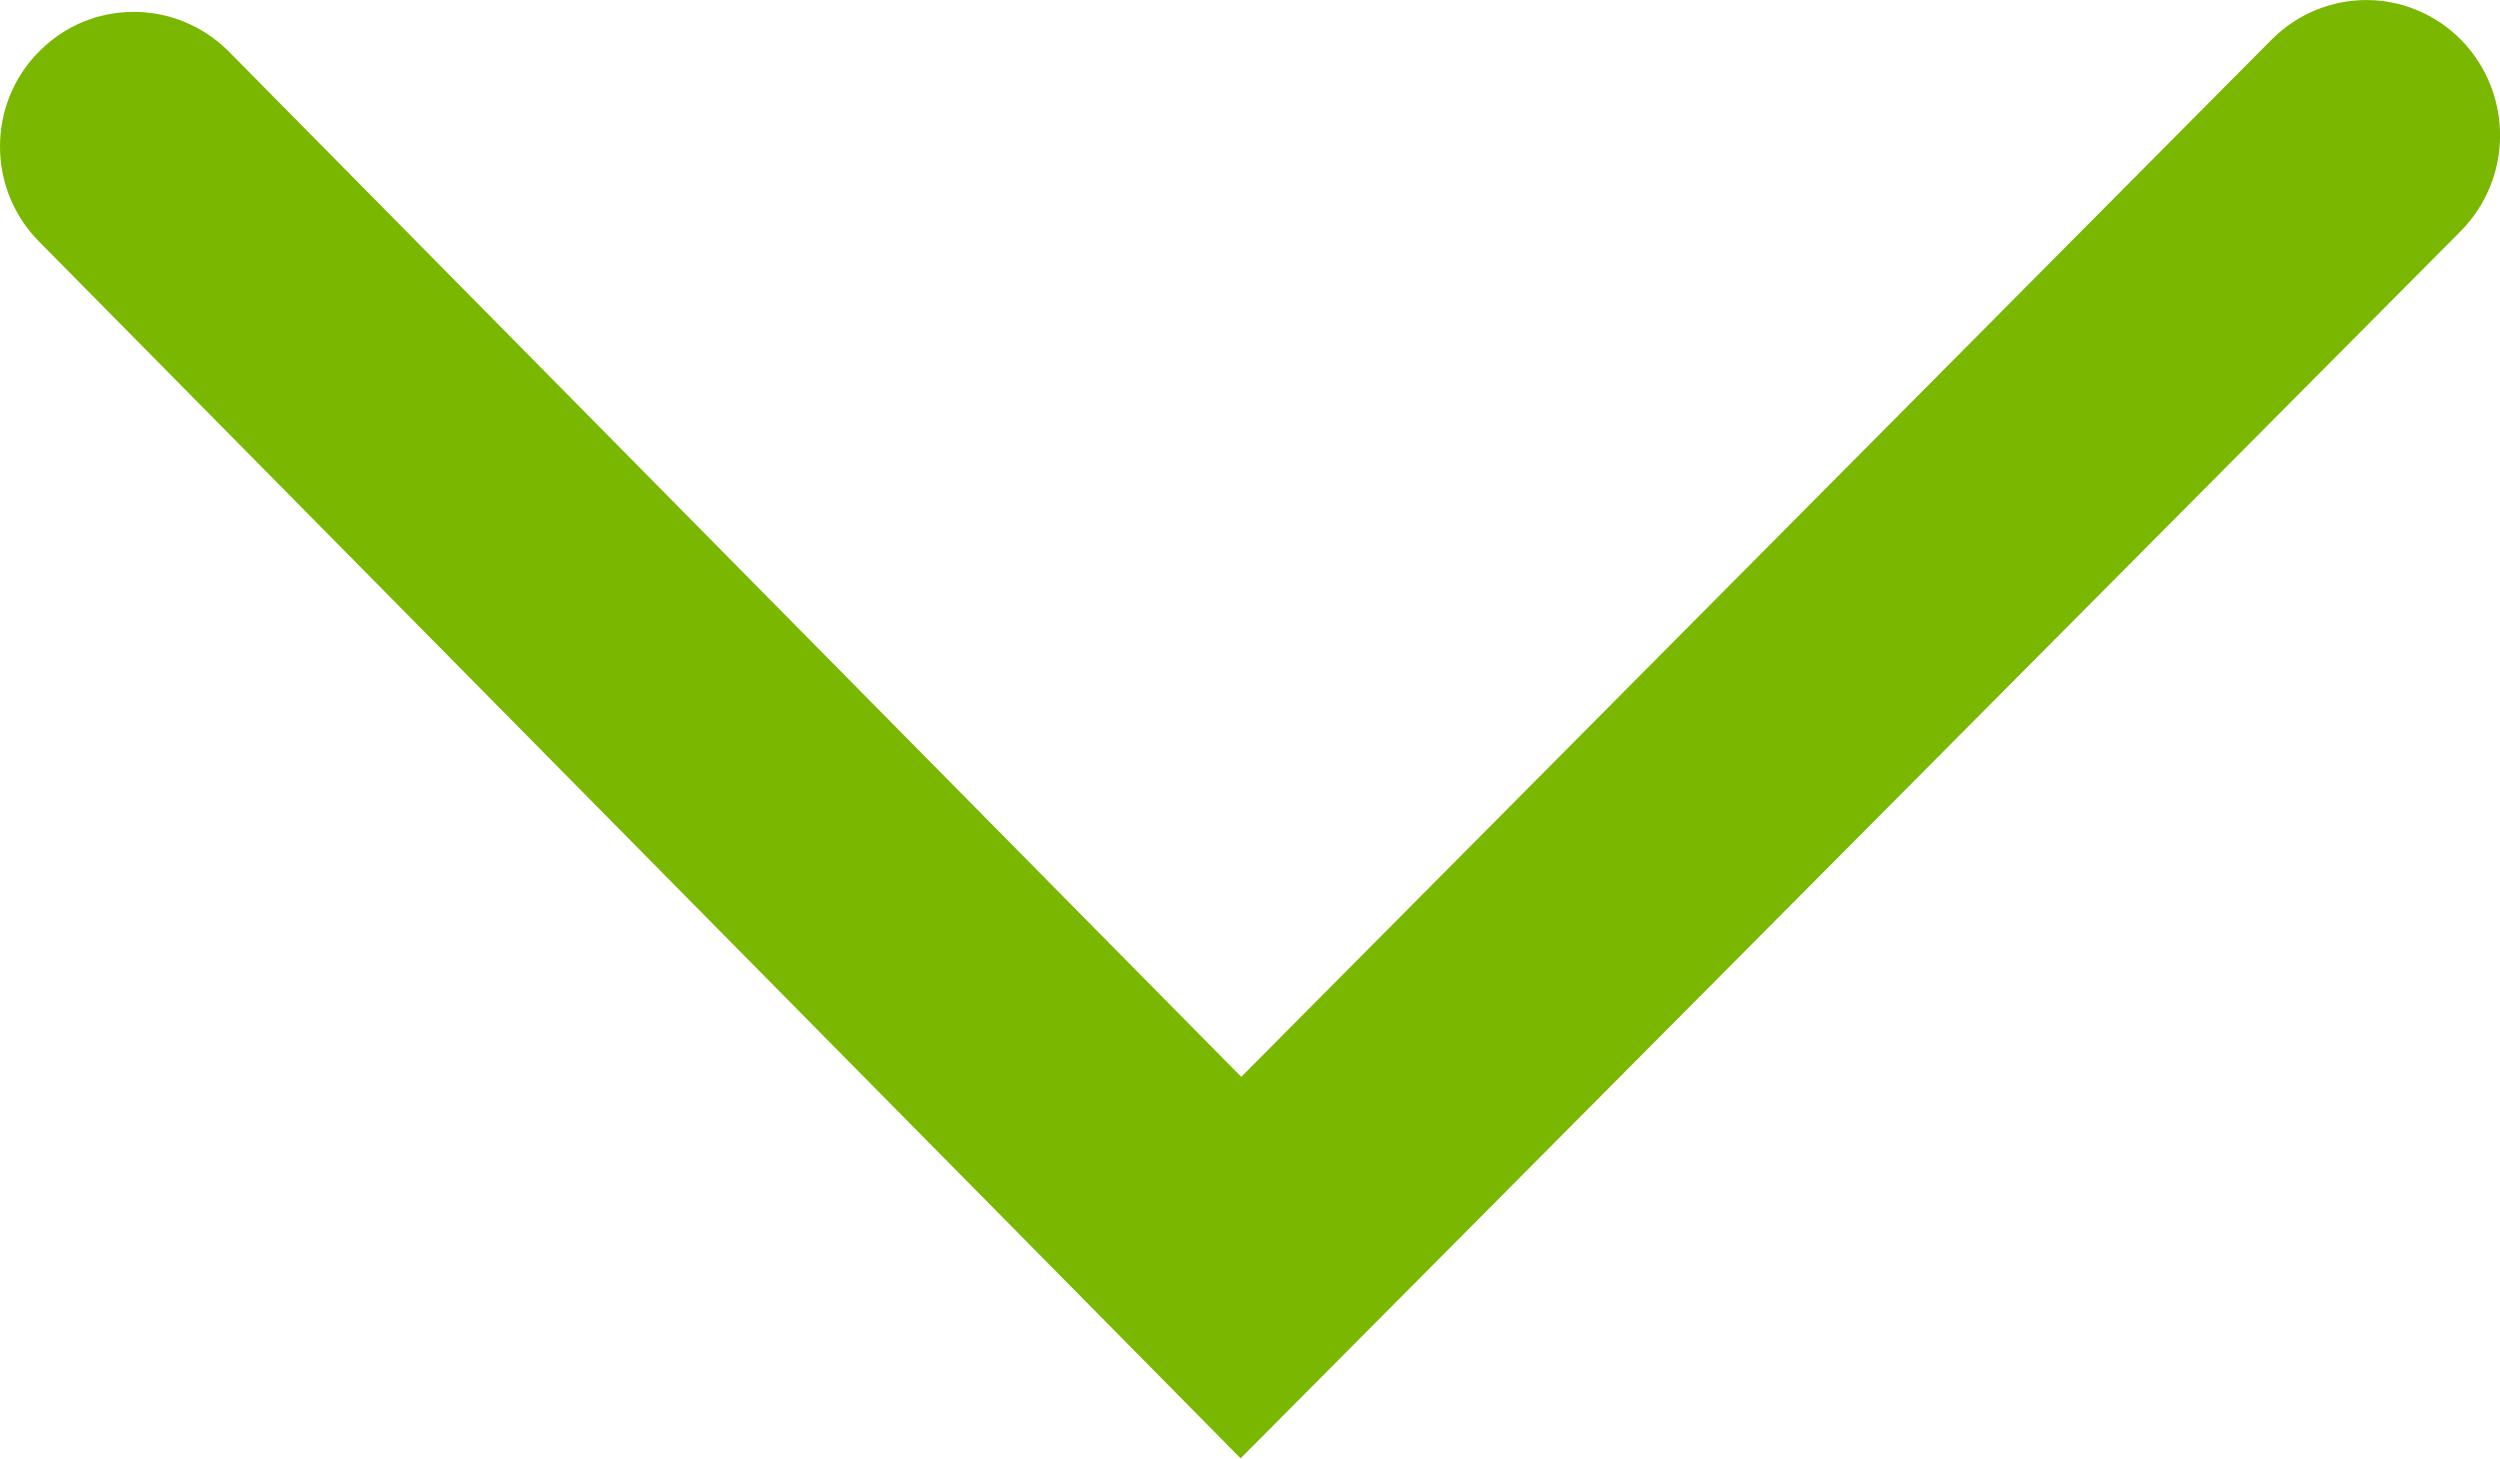
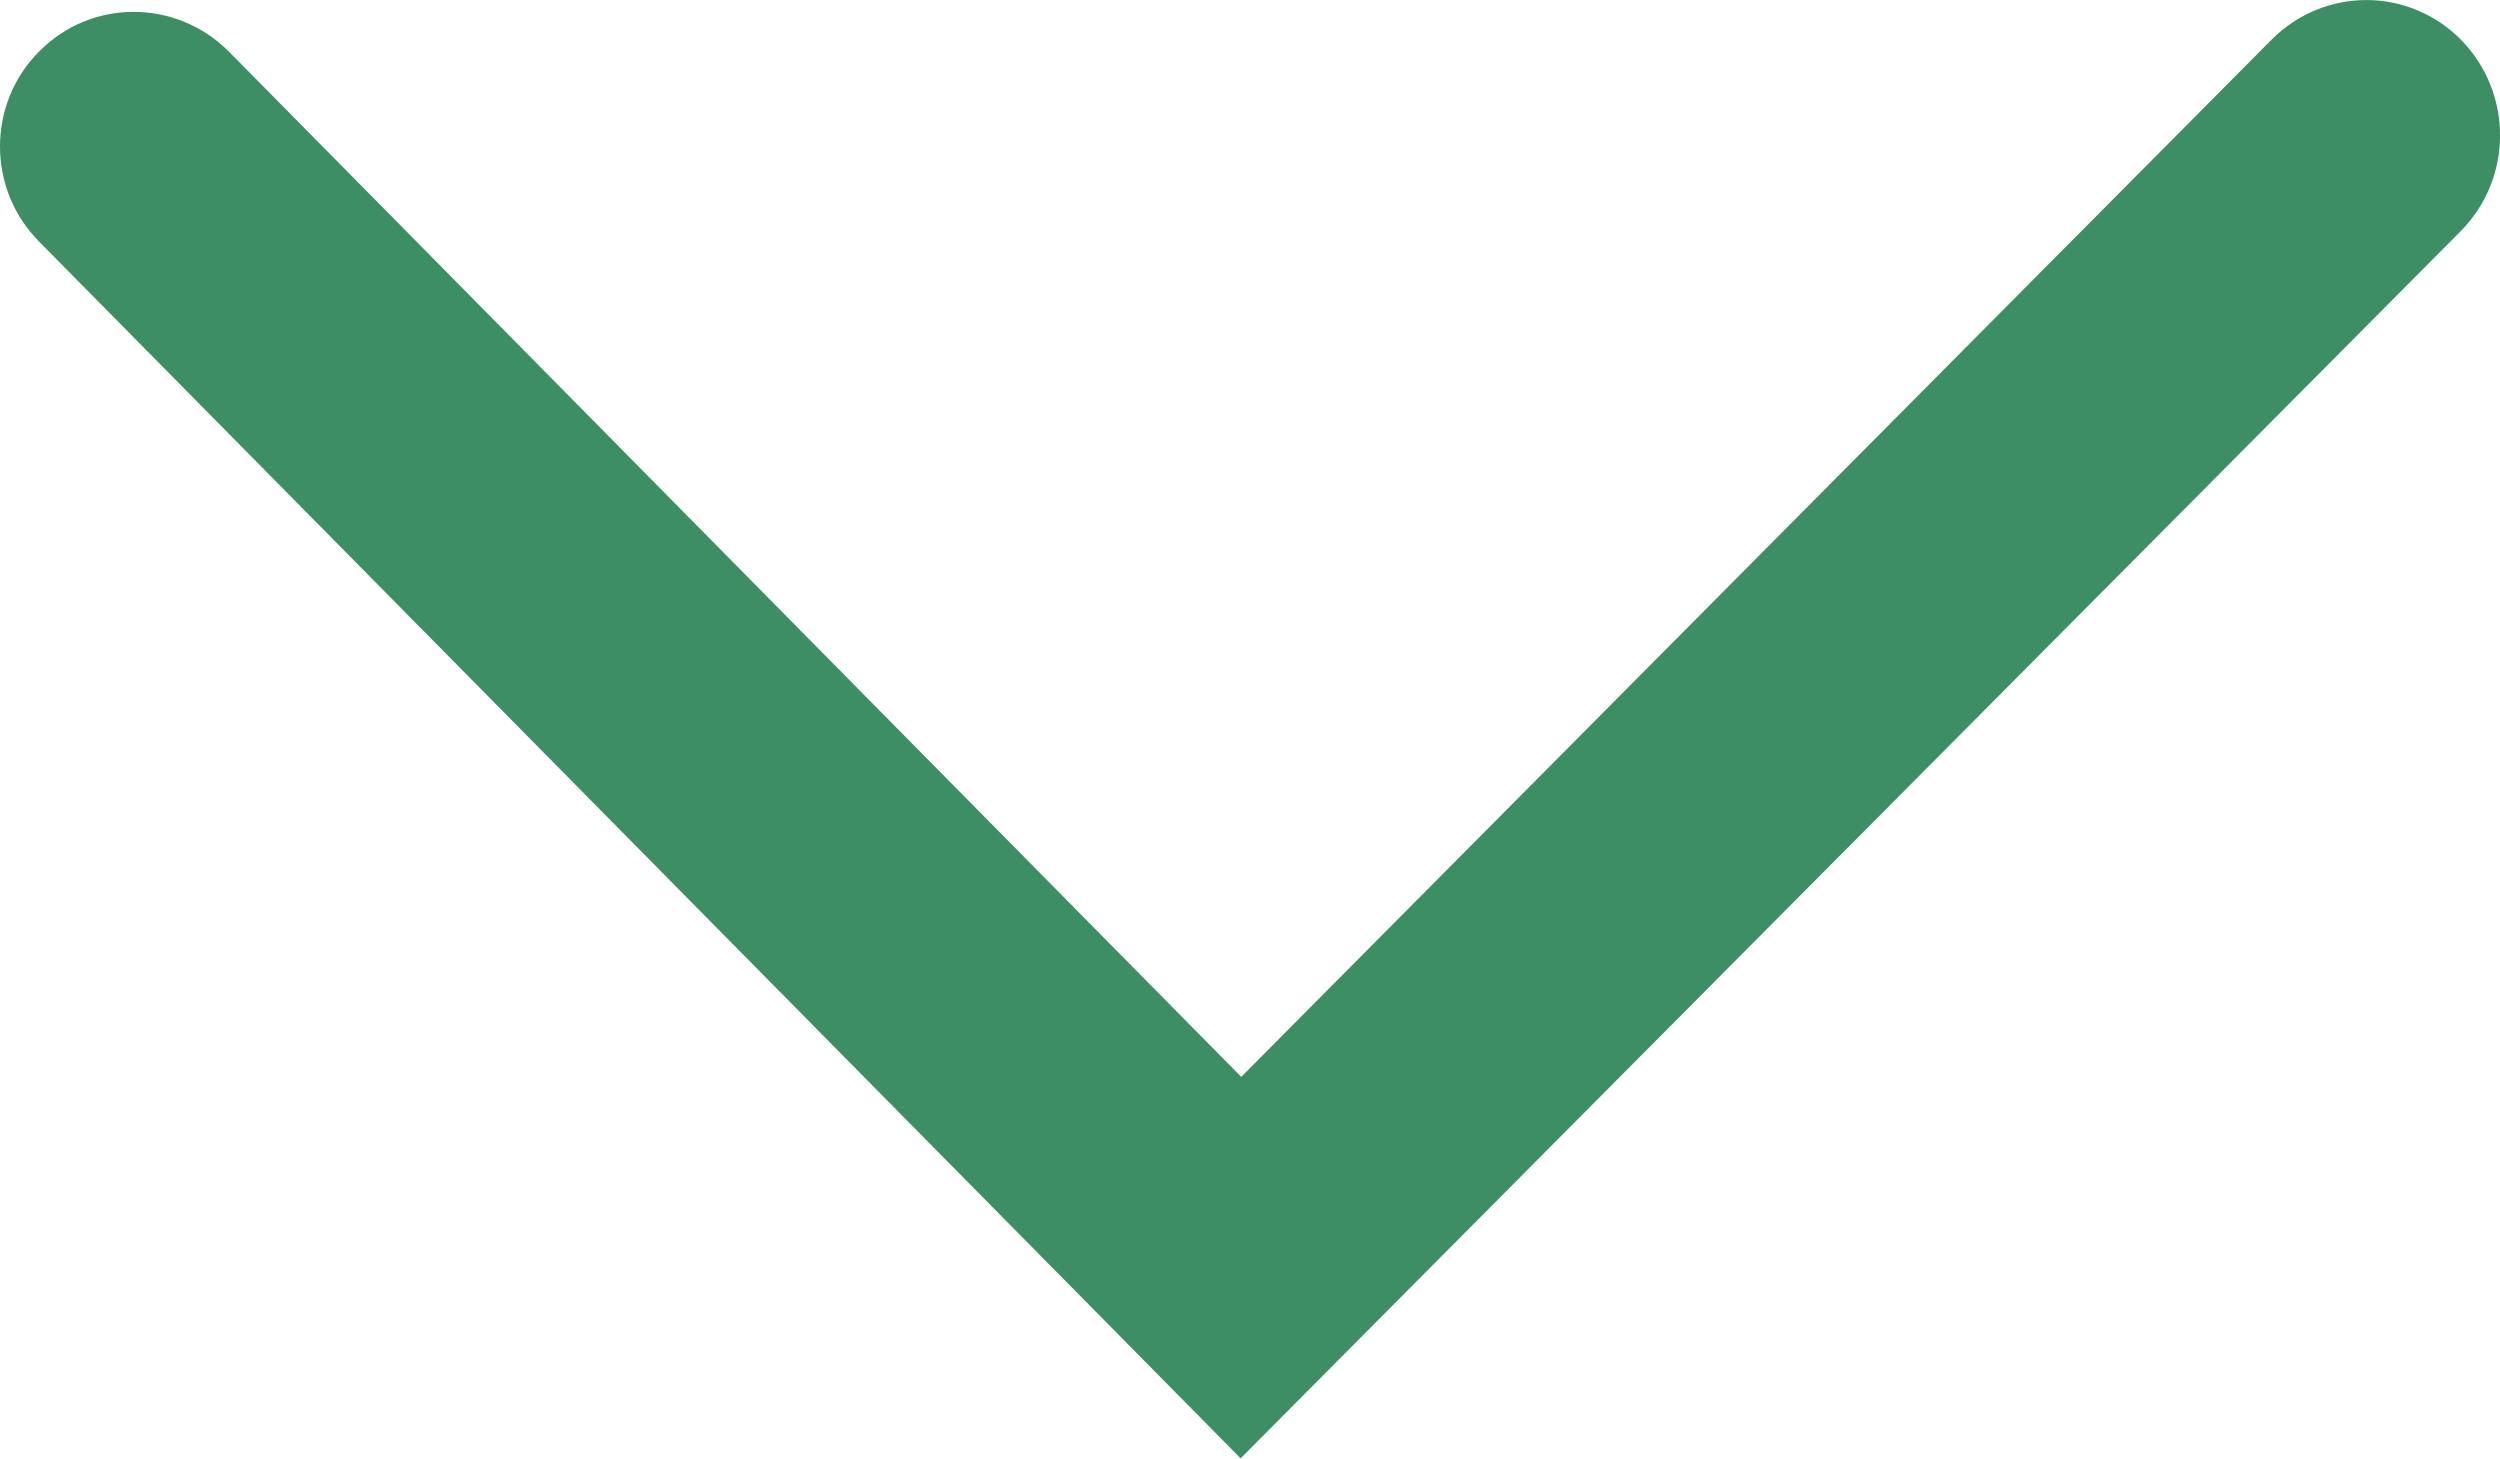
<svg xmlns="http://www.w3.org/2000/svg" width="12" height="7" viewBox="0 0 12 7" fill="none">
-   <path d="M5.955 7L0.189 1.161C-0.063 0.909 -0.063 0.497 0.189 0.246C0.438 -0.006 0.844 -0.006 1.097 0.246L5.958 5.169L10.906 0.188C11.159 -0.063 11.562 -0.063 11.814 0.192C12.063 0.448 12.063 0.856 11.81 1.111L5.955 7Z" fill="#79B700" />
+   <path d="M5.955 7L0.189 1.161C-0.063 0.909 -0.063 0.497 0.189 0.246C0.438 -0.006 0.844 -0.006 1.097 0.246L5.958 5.169L10.906 0.188C11.159 -0.063 11.562 -0.063 11.814 0.192C12.063 0.448 12.063 0.856 11.81 1.111L5.955 7Z" fill="#3D8E65" />
</svg>
